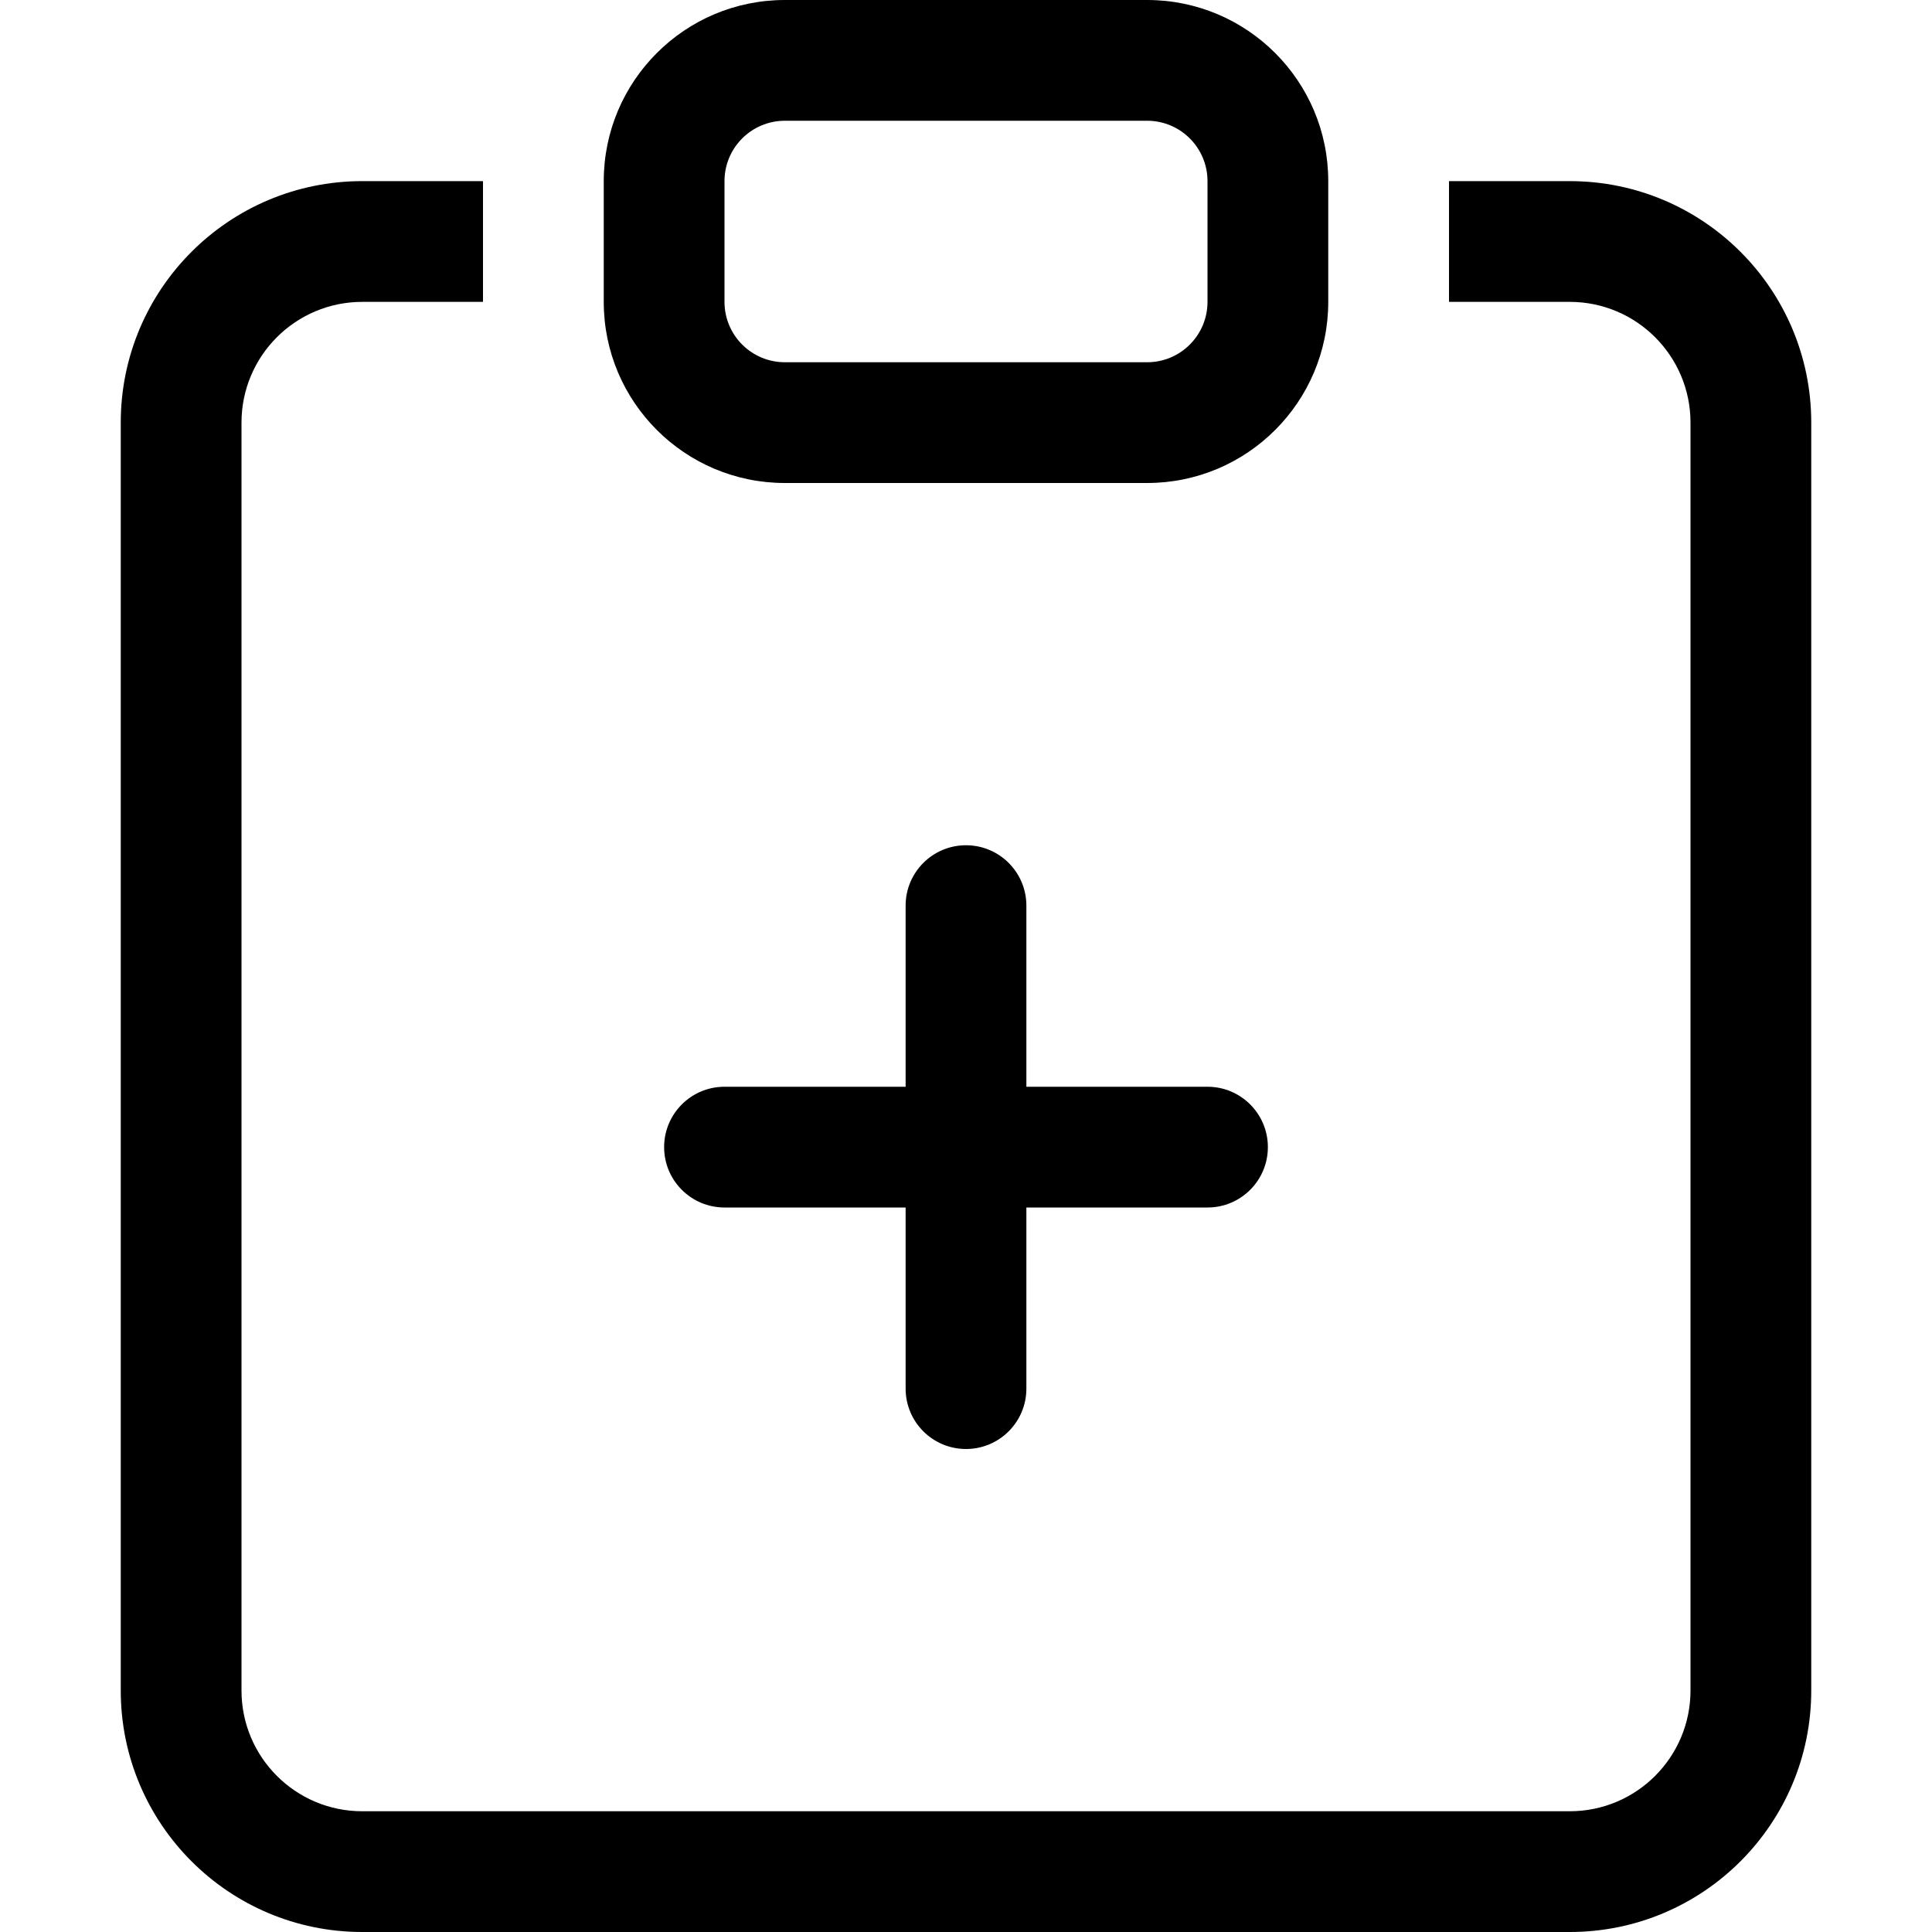
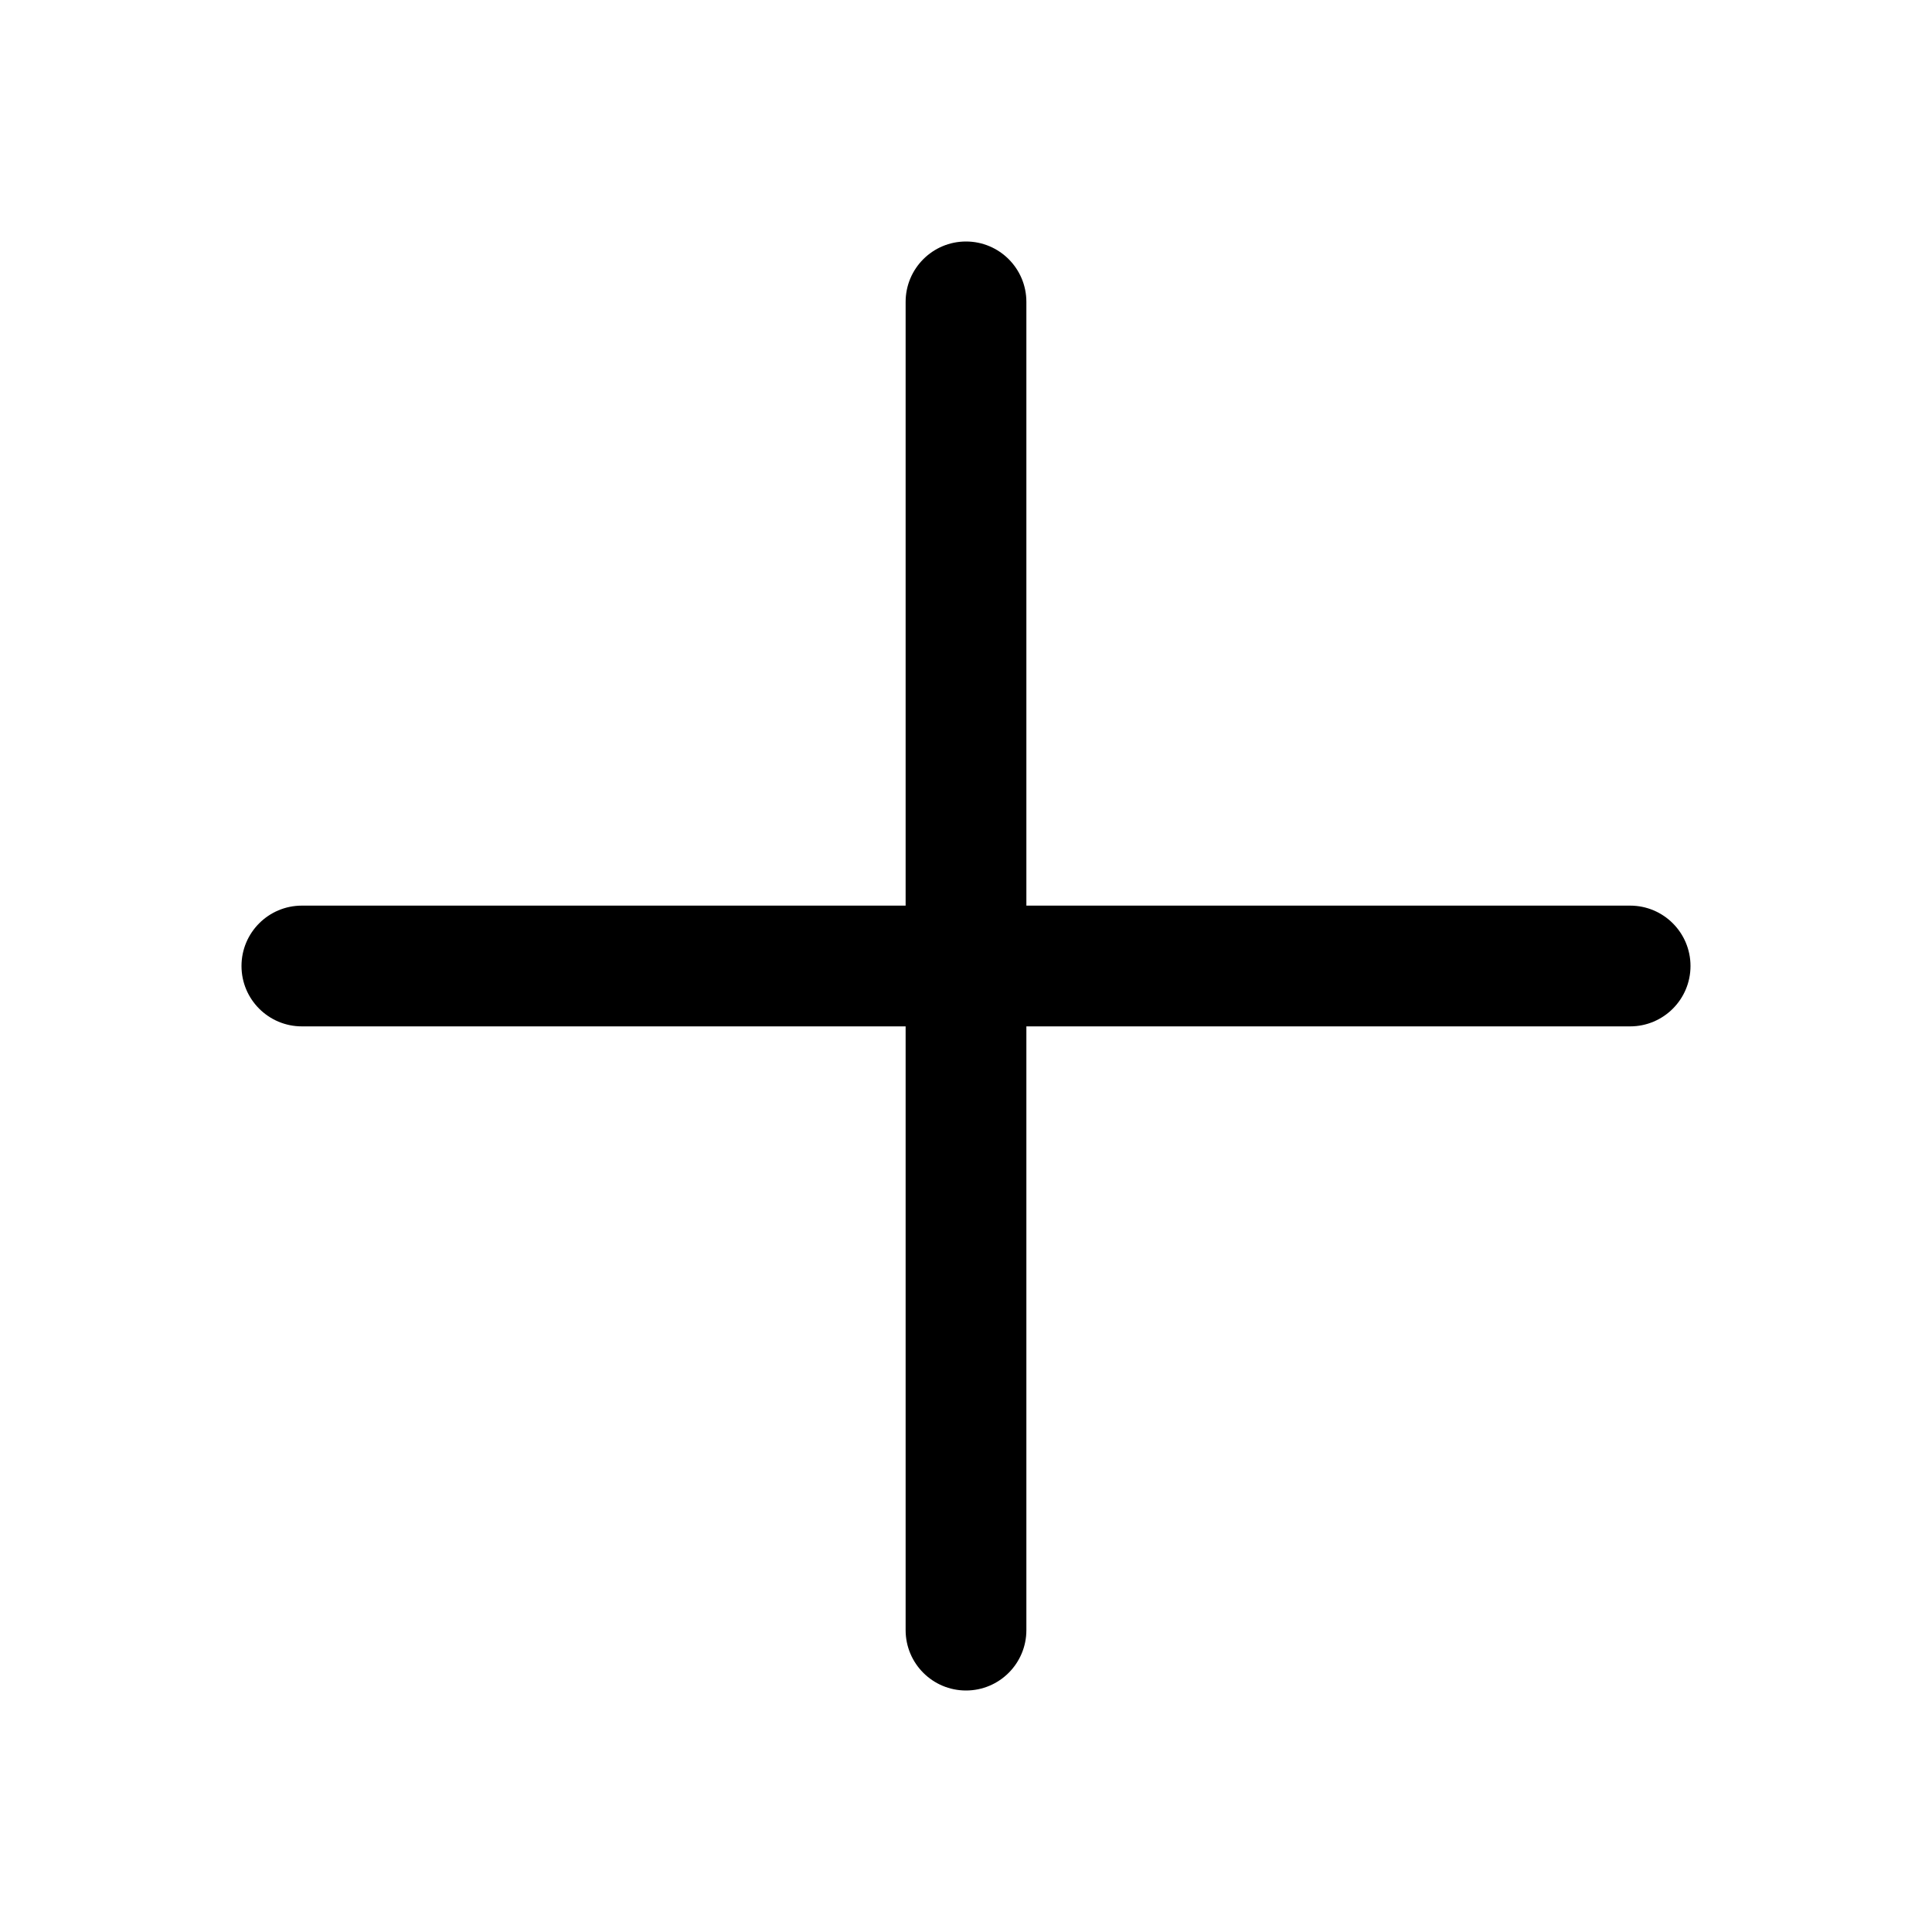
- <svg xmlns="http://www.w3.org/2000/svg" width="16" height="16" fill="currentColor" class="bi bi-clipboard-plus" viewBox="0 0 16 16">
-   <path fill-rule="evenodd" d="M8 7a.5.5 0 0 1 .5.5V9H10a.5.5 0 0 1 0 1H8.5v1.5a.5.5 0 0 1-1 0V10H6a.5.5 0 0 1 0-1h1.5V7.5A.5.5 0 0 1 8 7" />
-   <path d="M4 1.5H3a2 2 0 0 0-2 2V14a2 2 0 0 0 2 2h10a2 2 0 0 0 2-2V3.5a2 2 0 0 0-2-2h-1v1h1a1 1 0 0 1 1 1V14a1 1 0 0 1-1 1H3a1 1 0 0 1-1-1V3.5a1 1 0 0 1 1-1h1z" />
-   <path d="M9.5 1a.5.5 0 0 1 .5.5v1a.5.5 0 0 1-.5.5h-3a.5.5 0 0 1-.5-.5v-1a.5.5 0 0 1 .5-.5zm-3-1A1.5 1.5 0 0 0 5 1.5v1A1.5 1.5 0 0 0 6.5 4h3A1.5 1.5 0 0 0 11 2.5v-1A1.5 1.5 0 0 0 9.5 0z" />
+ <svg xmlns="http://www.w3.org/2000/svg" width="16" height="16" fill="currentColor" class="bi bi-plus-lg" viewBox="0 0 16 16">
+   <path fill-rule="evenodd" d="M8 2a.5.5 0 0 1 .5.5v5h5a.5.5 0 0 1 0 1h-5v5a.5.5 0 0 1-1 0v-5h-5a.5.5 0 0 1 0-1h5v-5A.5.5 0 0 1 8 2" />
</svg>
